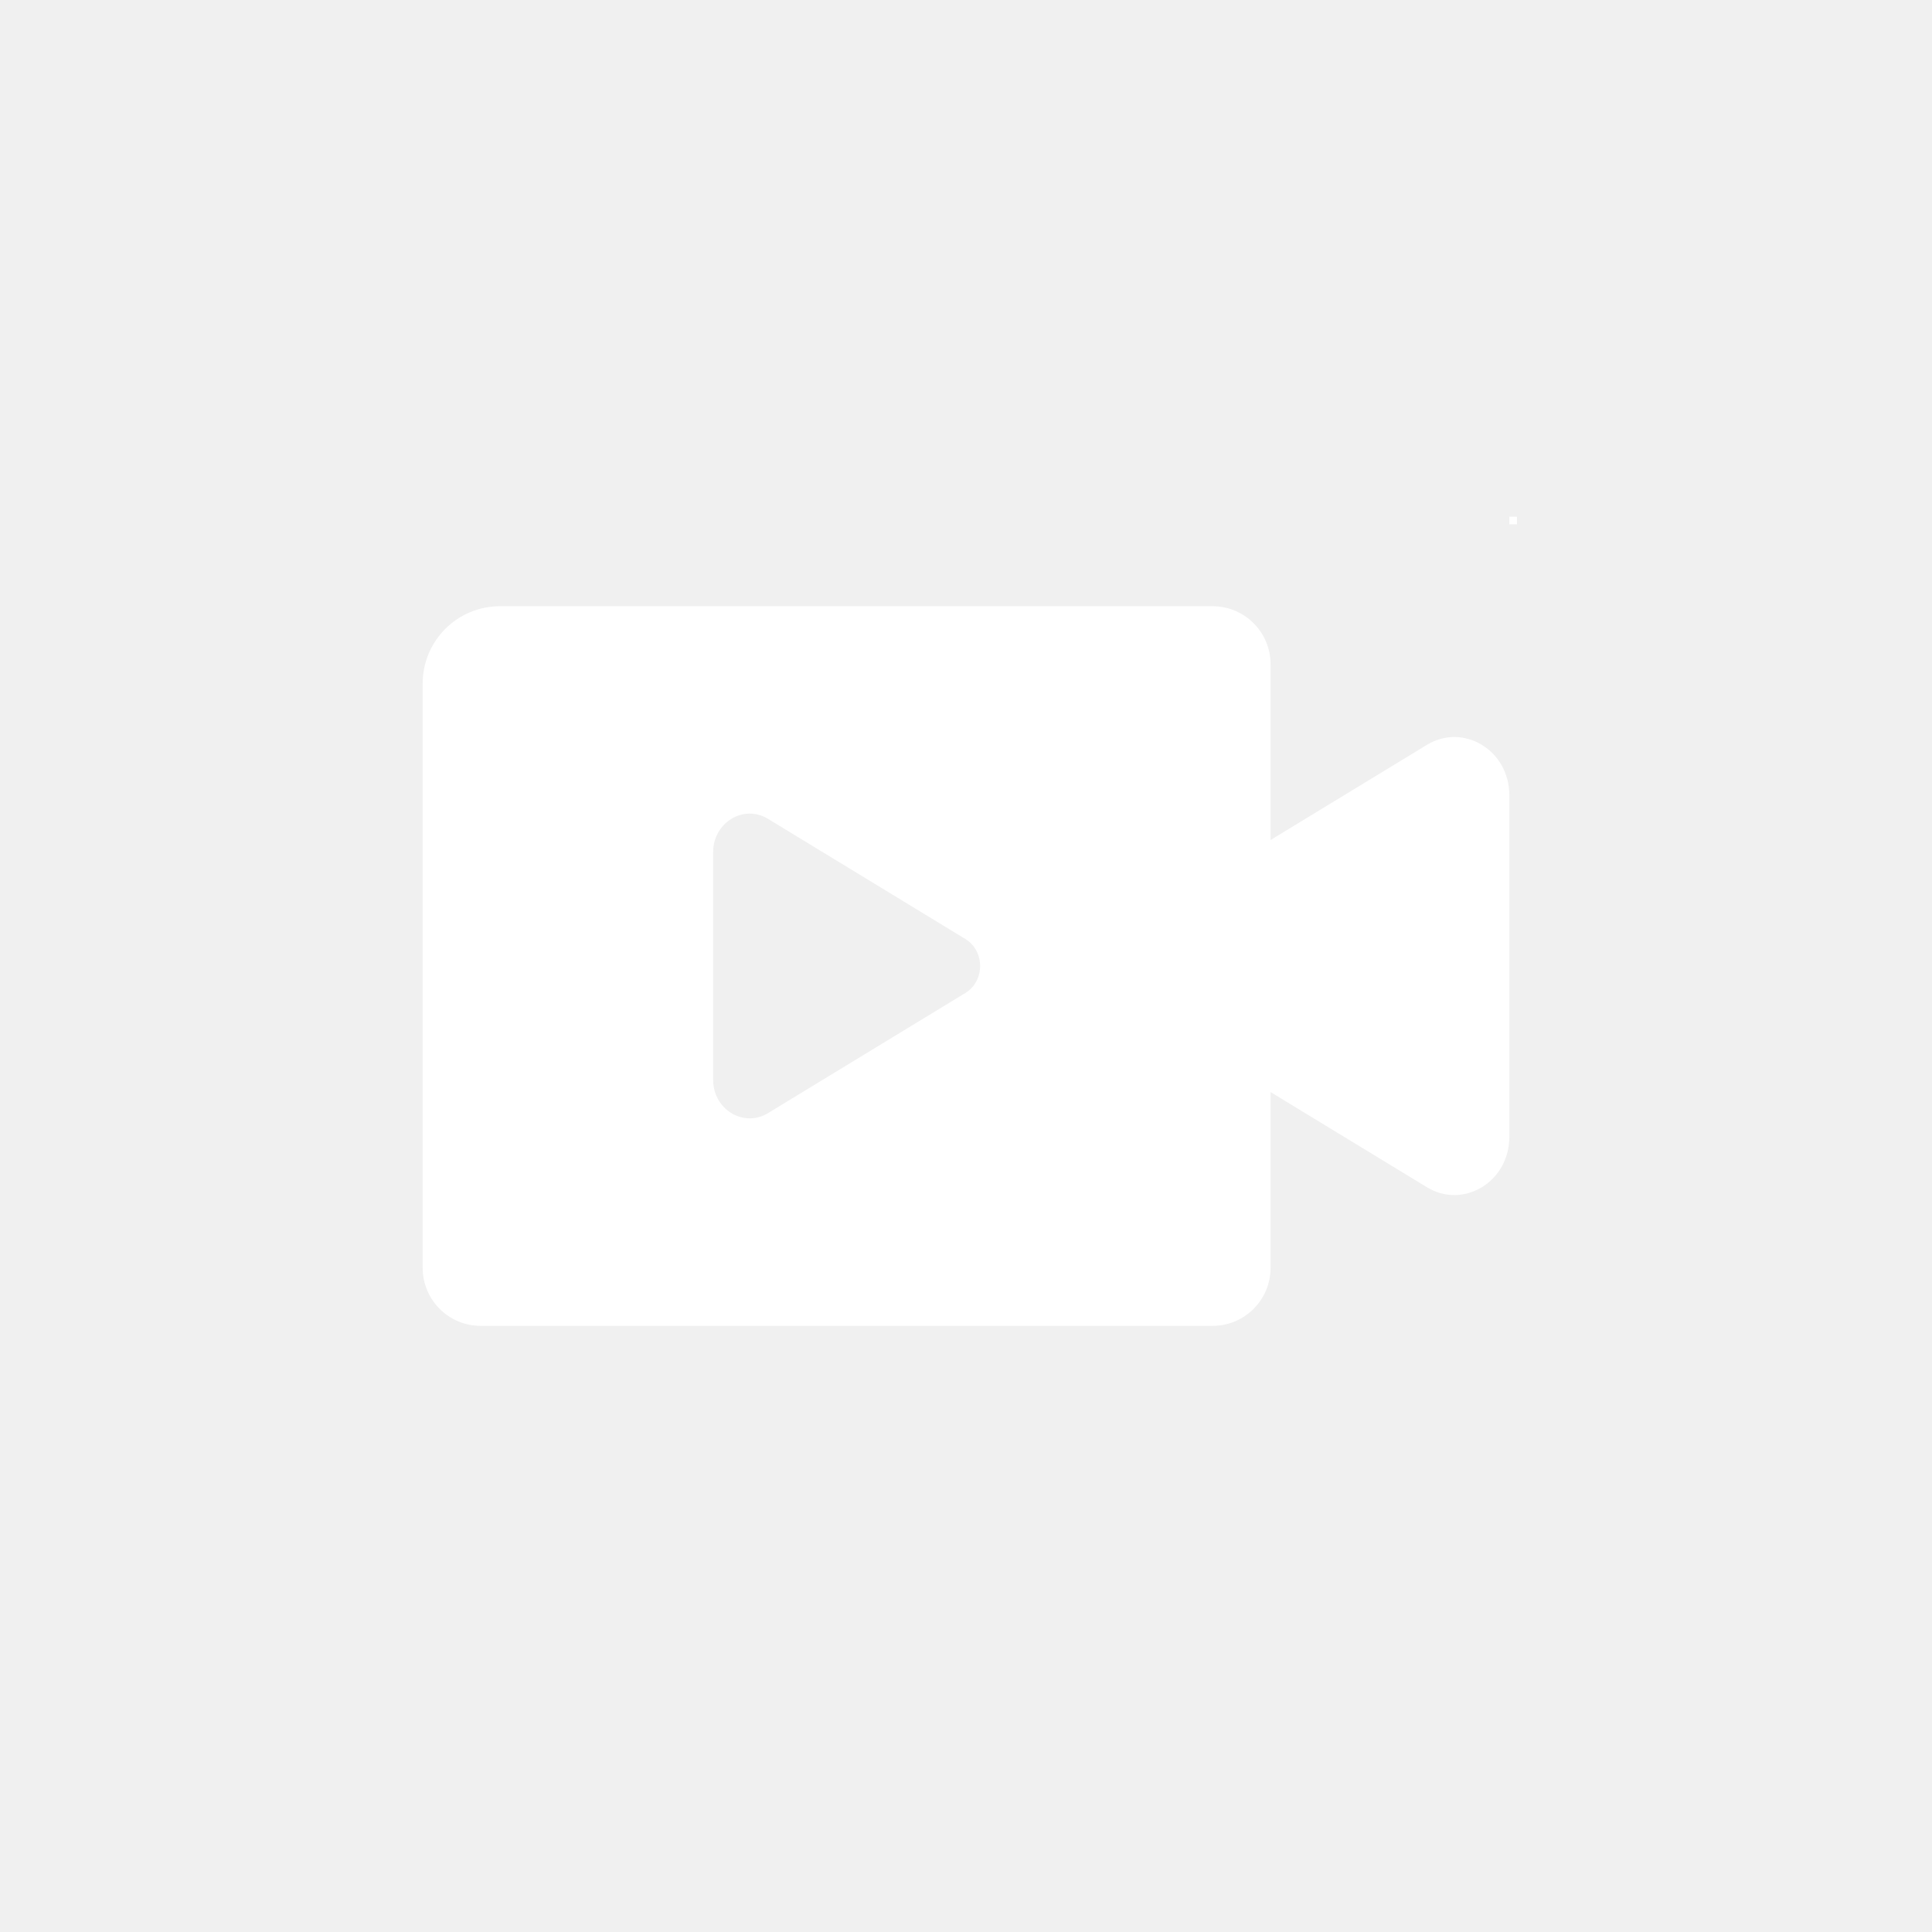
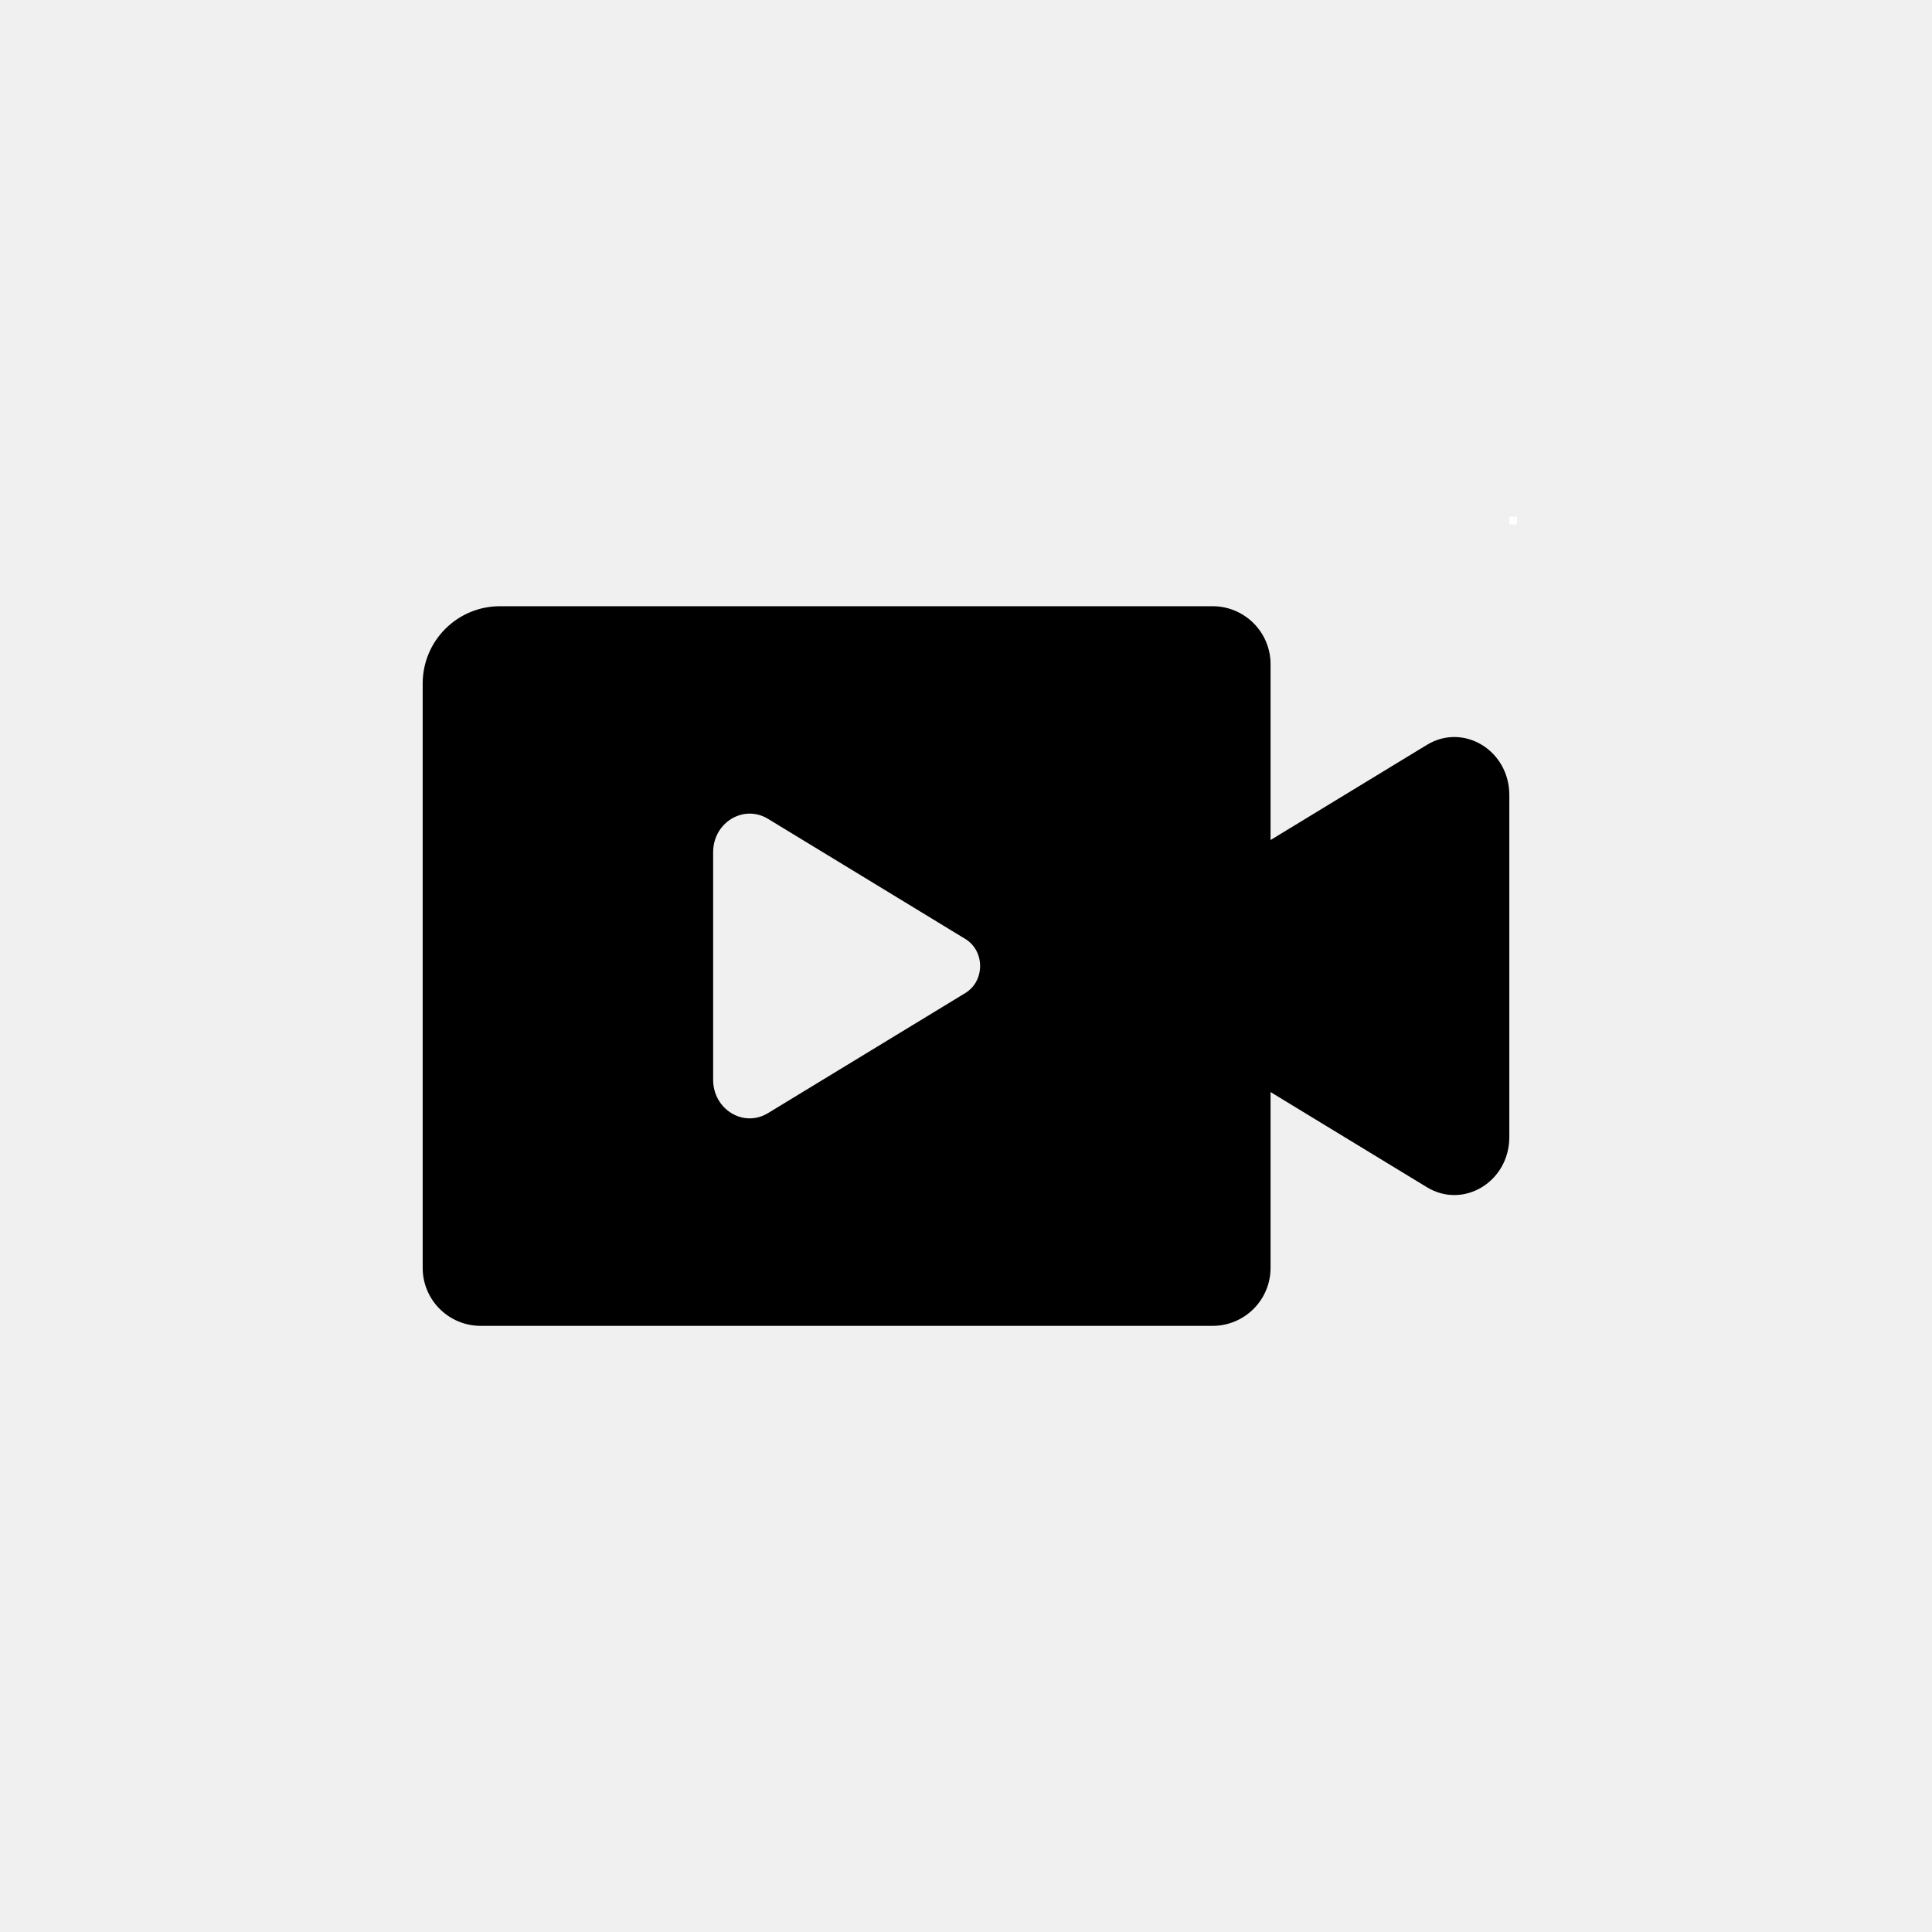
<svg xmlns="http://www.w3.org/2000/svg" version="1.1" id="Layer_1" x="0px" y="0px" viewBox="0 0 500 500" style="enable-background:new 0 0 500 500;" xml:space="preserve">
  <style type="text/css">
	.st0{fill:#FFFFFF;}
</style>
-   <path class="st0" d="M369.28,192.77l-36.36,22.13l-4.1,2.5v-45.51c0-8.28-6.72-15-15-15H129.39c-11.05,0-20,8.95-20,20v151.24  c0,8.28,6.72,15,15,15h189.43c8.28,0,15-6.72,15-15v-45.51l4.1,2.5l36.36,22.13c9.48,5.77,21.33-1.44,21.33-12.98V250v-44.25  C390.61,194.21,378.76,187,369.28,192.77z M249.82,257l-26.88,16.36l-24.19,14.72c-6.31,3.84-14.19-0.96-14.19-8.64V250v-29.45  c0-7.68,7.88-12.47,14.19-8.64l24.19,14.72L249.82,243C254.93,246.11,254.93,253.89,249.82,257z" />
+   <path class="cam0" d="M369.28,192.77l-36.36,22.13l-4.1,2.5v-45.51c0-8.28-6.72-15-15-15H129.39c-11.05,0-20,8.95-20,20v151.24  c0,8.28,6.72,15,15,15h189.43c8.28,0,15-6.72,15-15v-45.51l4.1,2.5l36.36,22.13c9.48,5.77,21.33-1.44,21.33-12.98V250v-44.25  C390.61,194.21,378.76,187,369.28,192.77z M249.82,257l-26.88,16.36l-24.19,14.72c-6.31,3.84-14.19-0.96-14.19-8.64V250v-29.45  c0-7.68,7.88-12.47,14.19-8.64l24.19,14.72L249.82,243C254.93,246.11,254.93,253.89,249.82,257z" />
  <rect x="390.61" y="133.72" class="st0" width="1.97" height="1.97" />
</svg>
